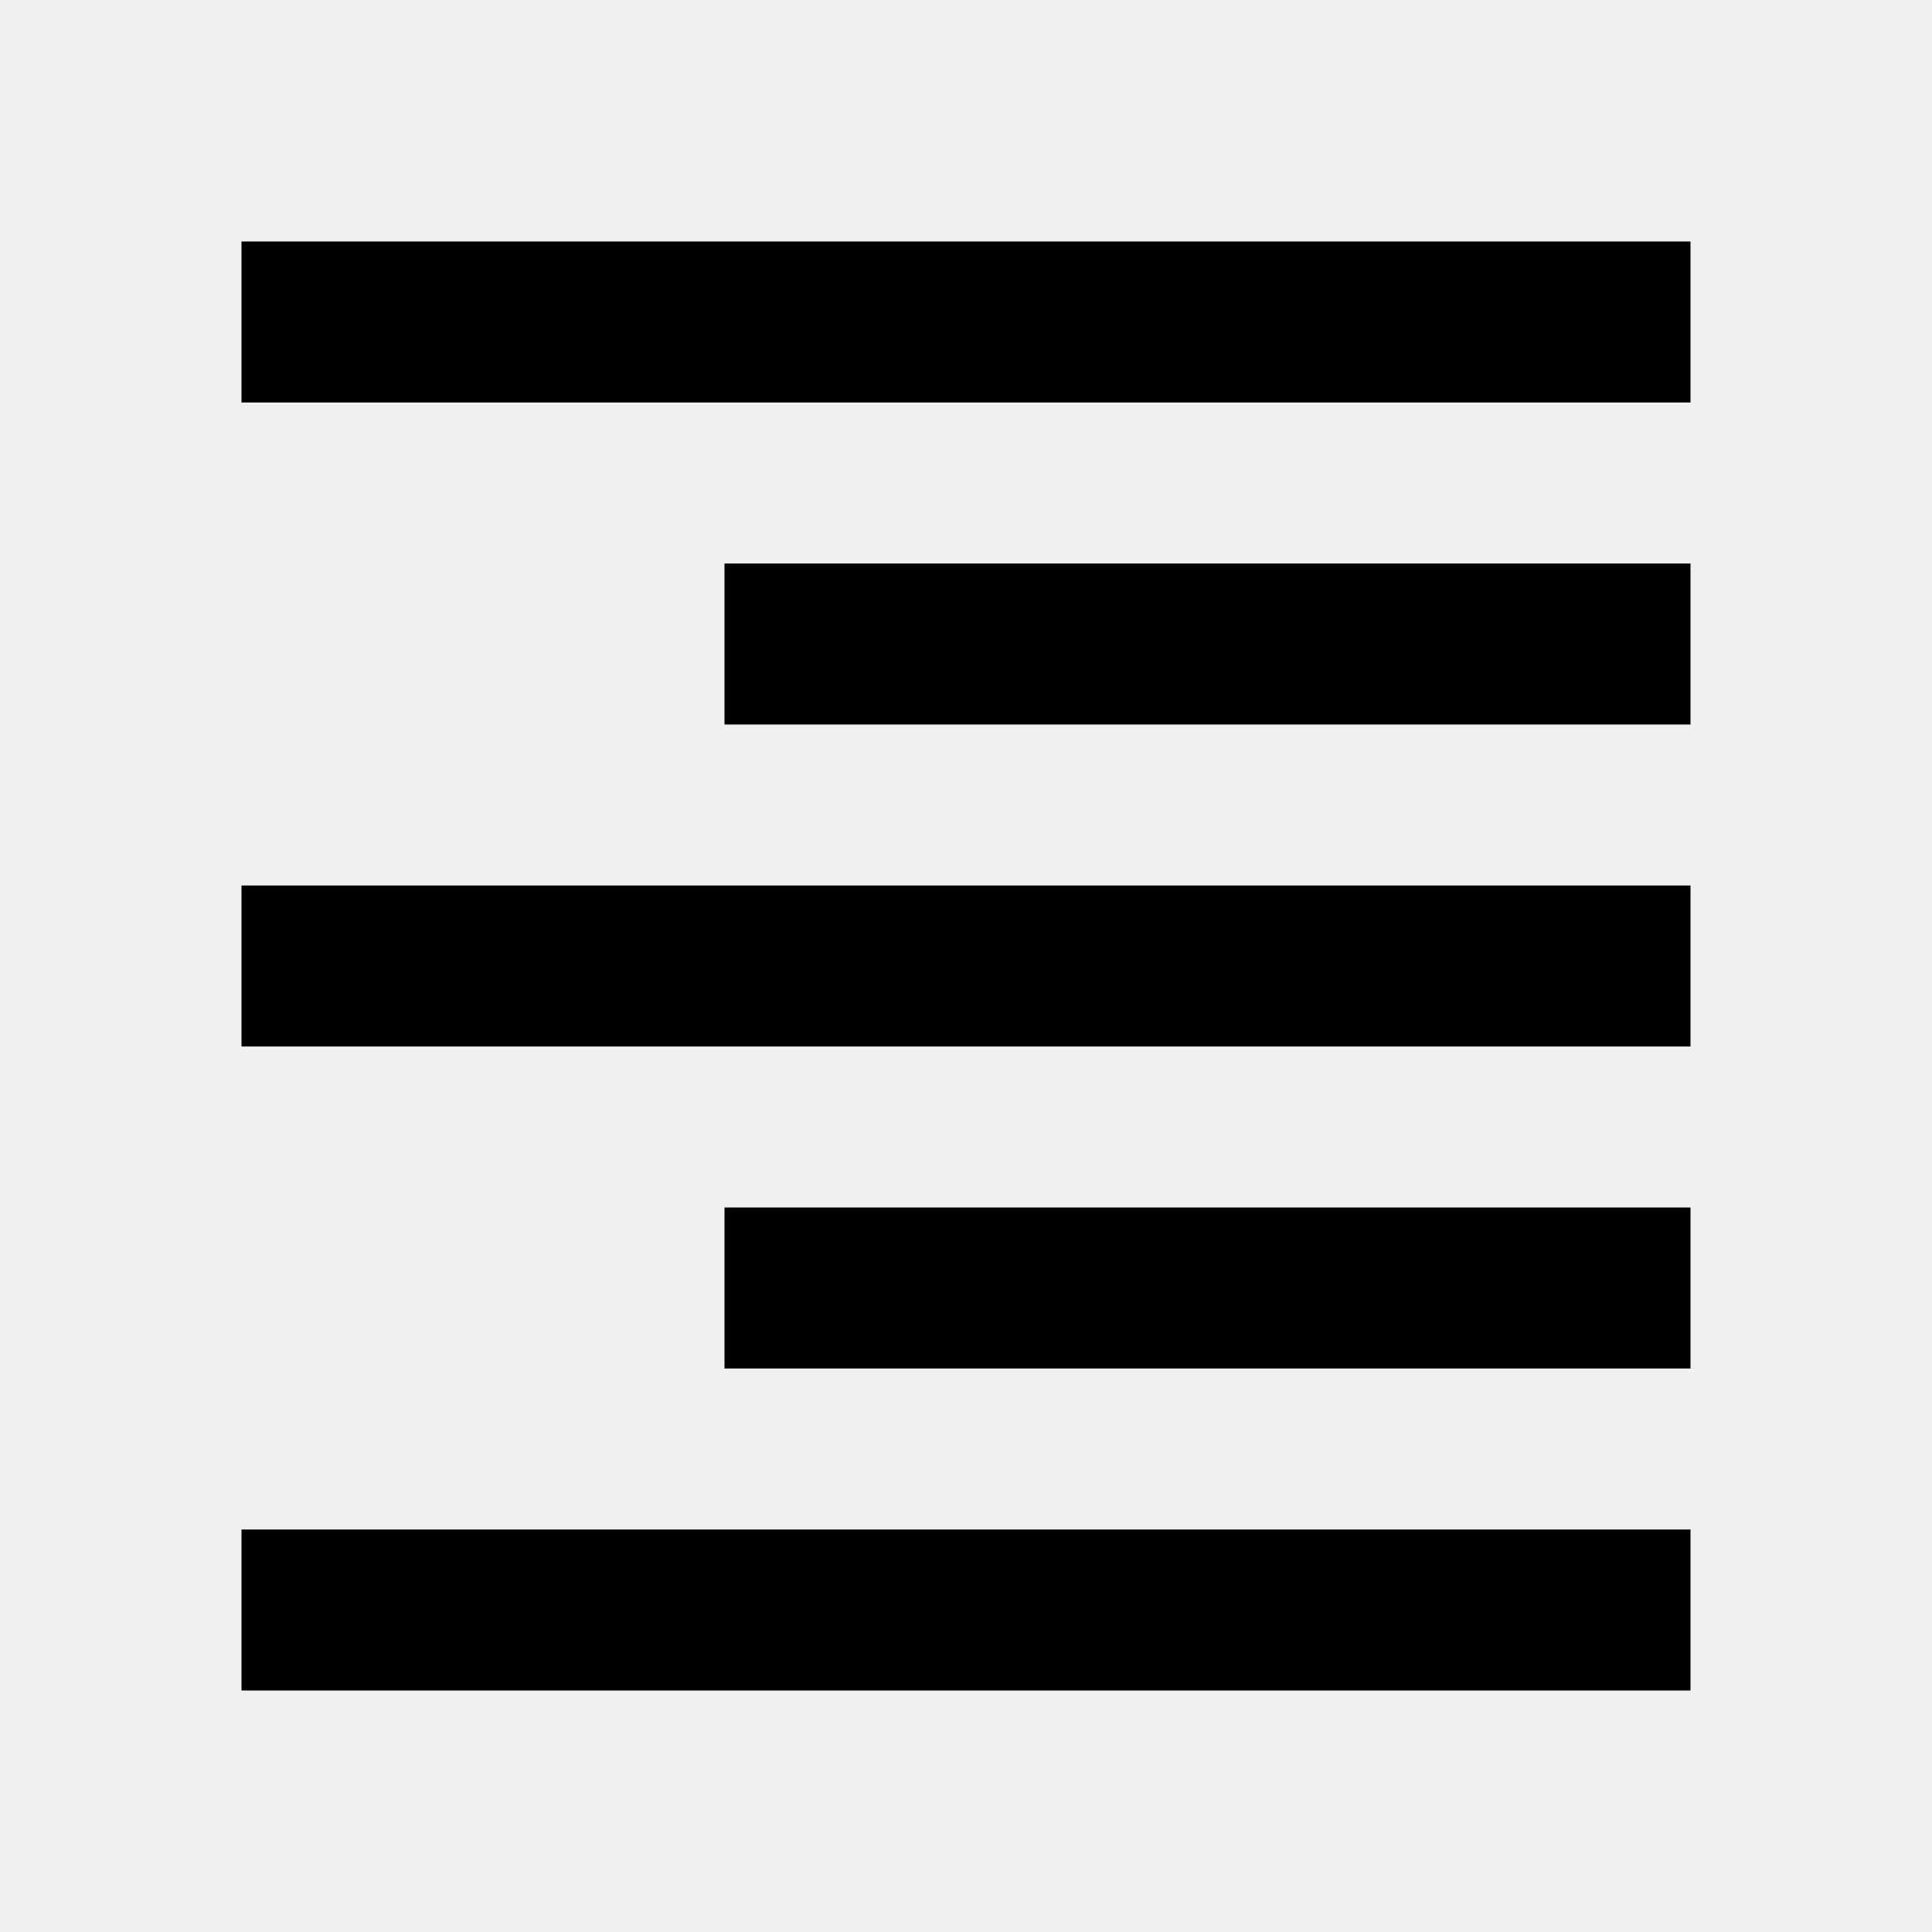
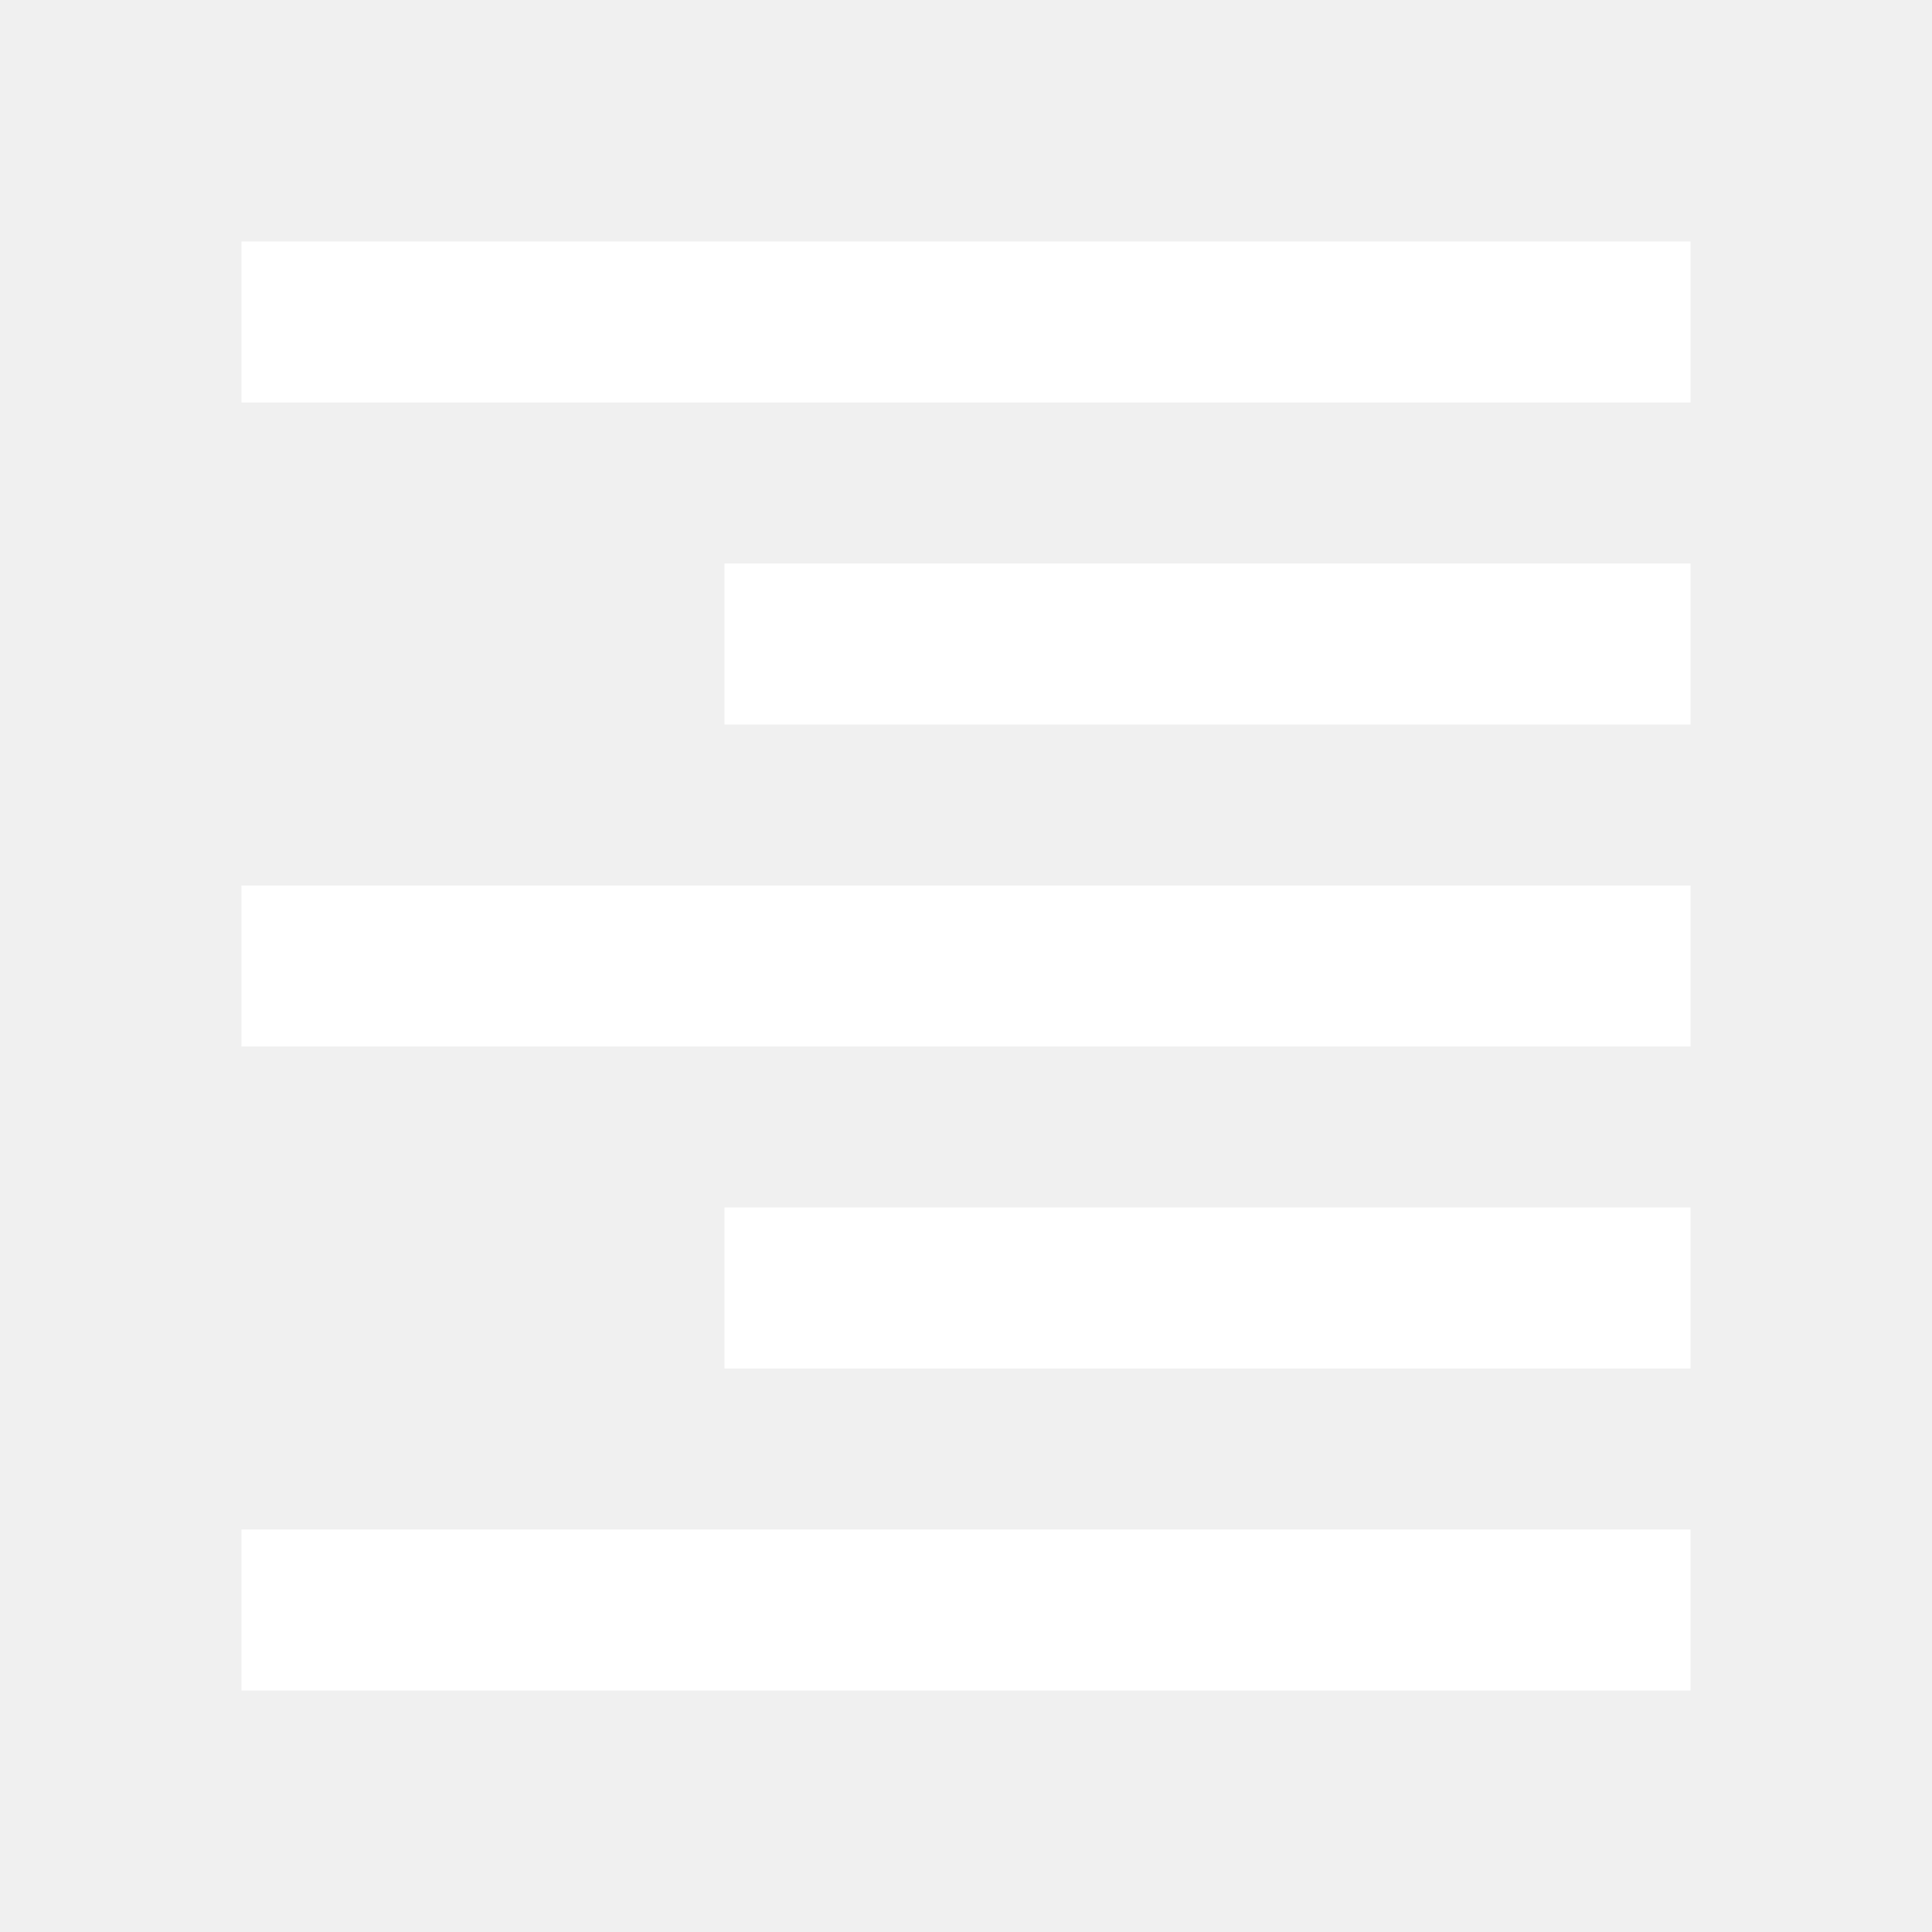
- <svg xmlns="http://www.w3.org/2000/svg" height="24" viewBox="0 -960 960 960" width="24">
+ <svg xmlns="http://www.w3.org/2000/svg" height="24" fill="white" viewBox="0 -960 960 960" width="24">
  <path d="M120-760v-80h720v80H120Zm240 160v-80h480v80H360ZM120-440v-80h720v80H120Zm240 160v-80h480v80H360ZM120-120v-80h720v80H120Z" />
</svg>
